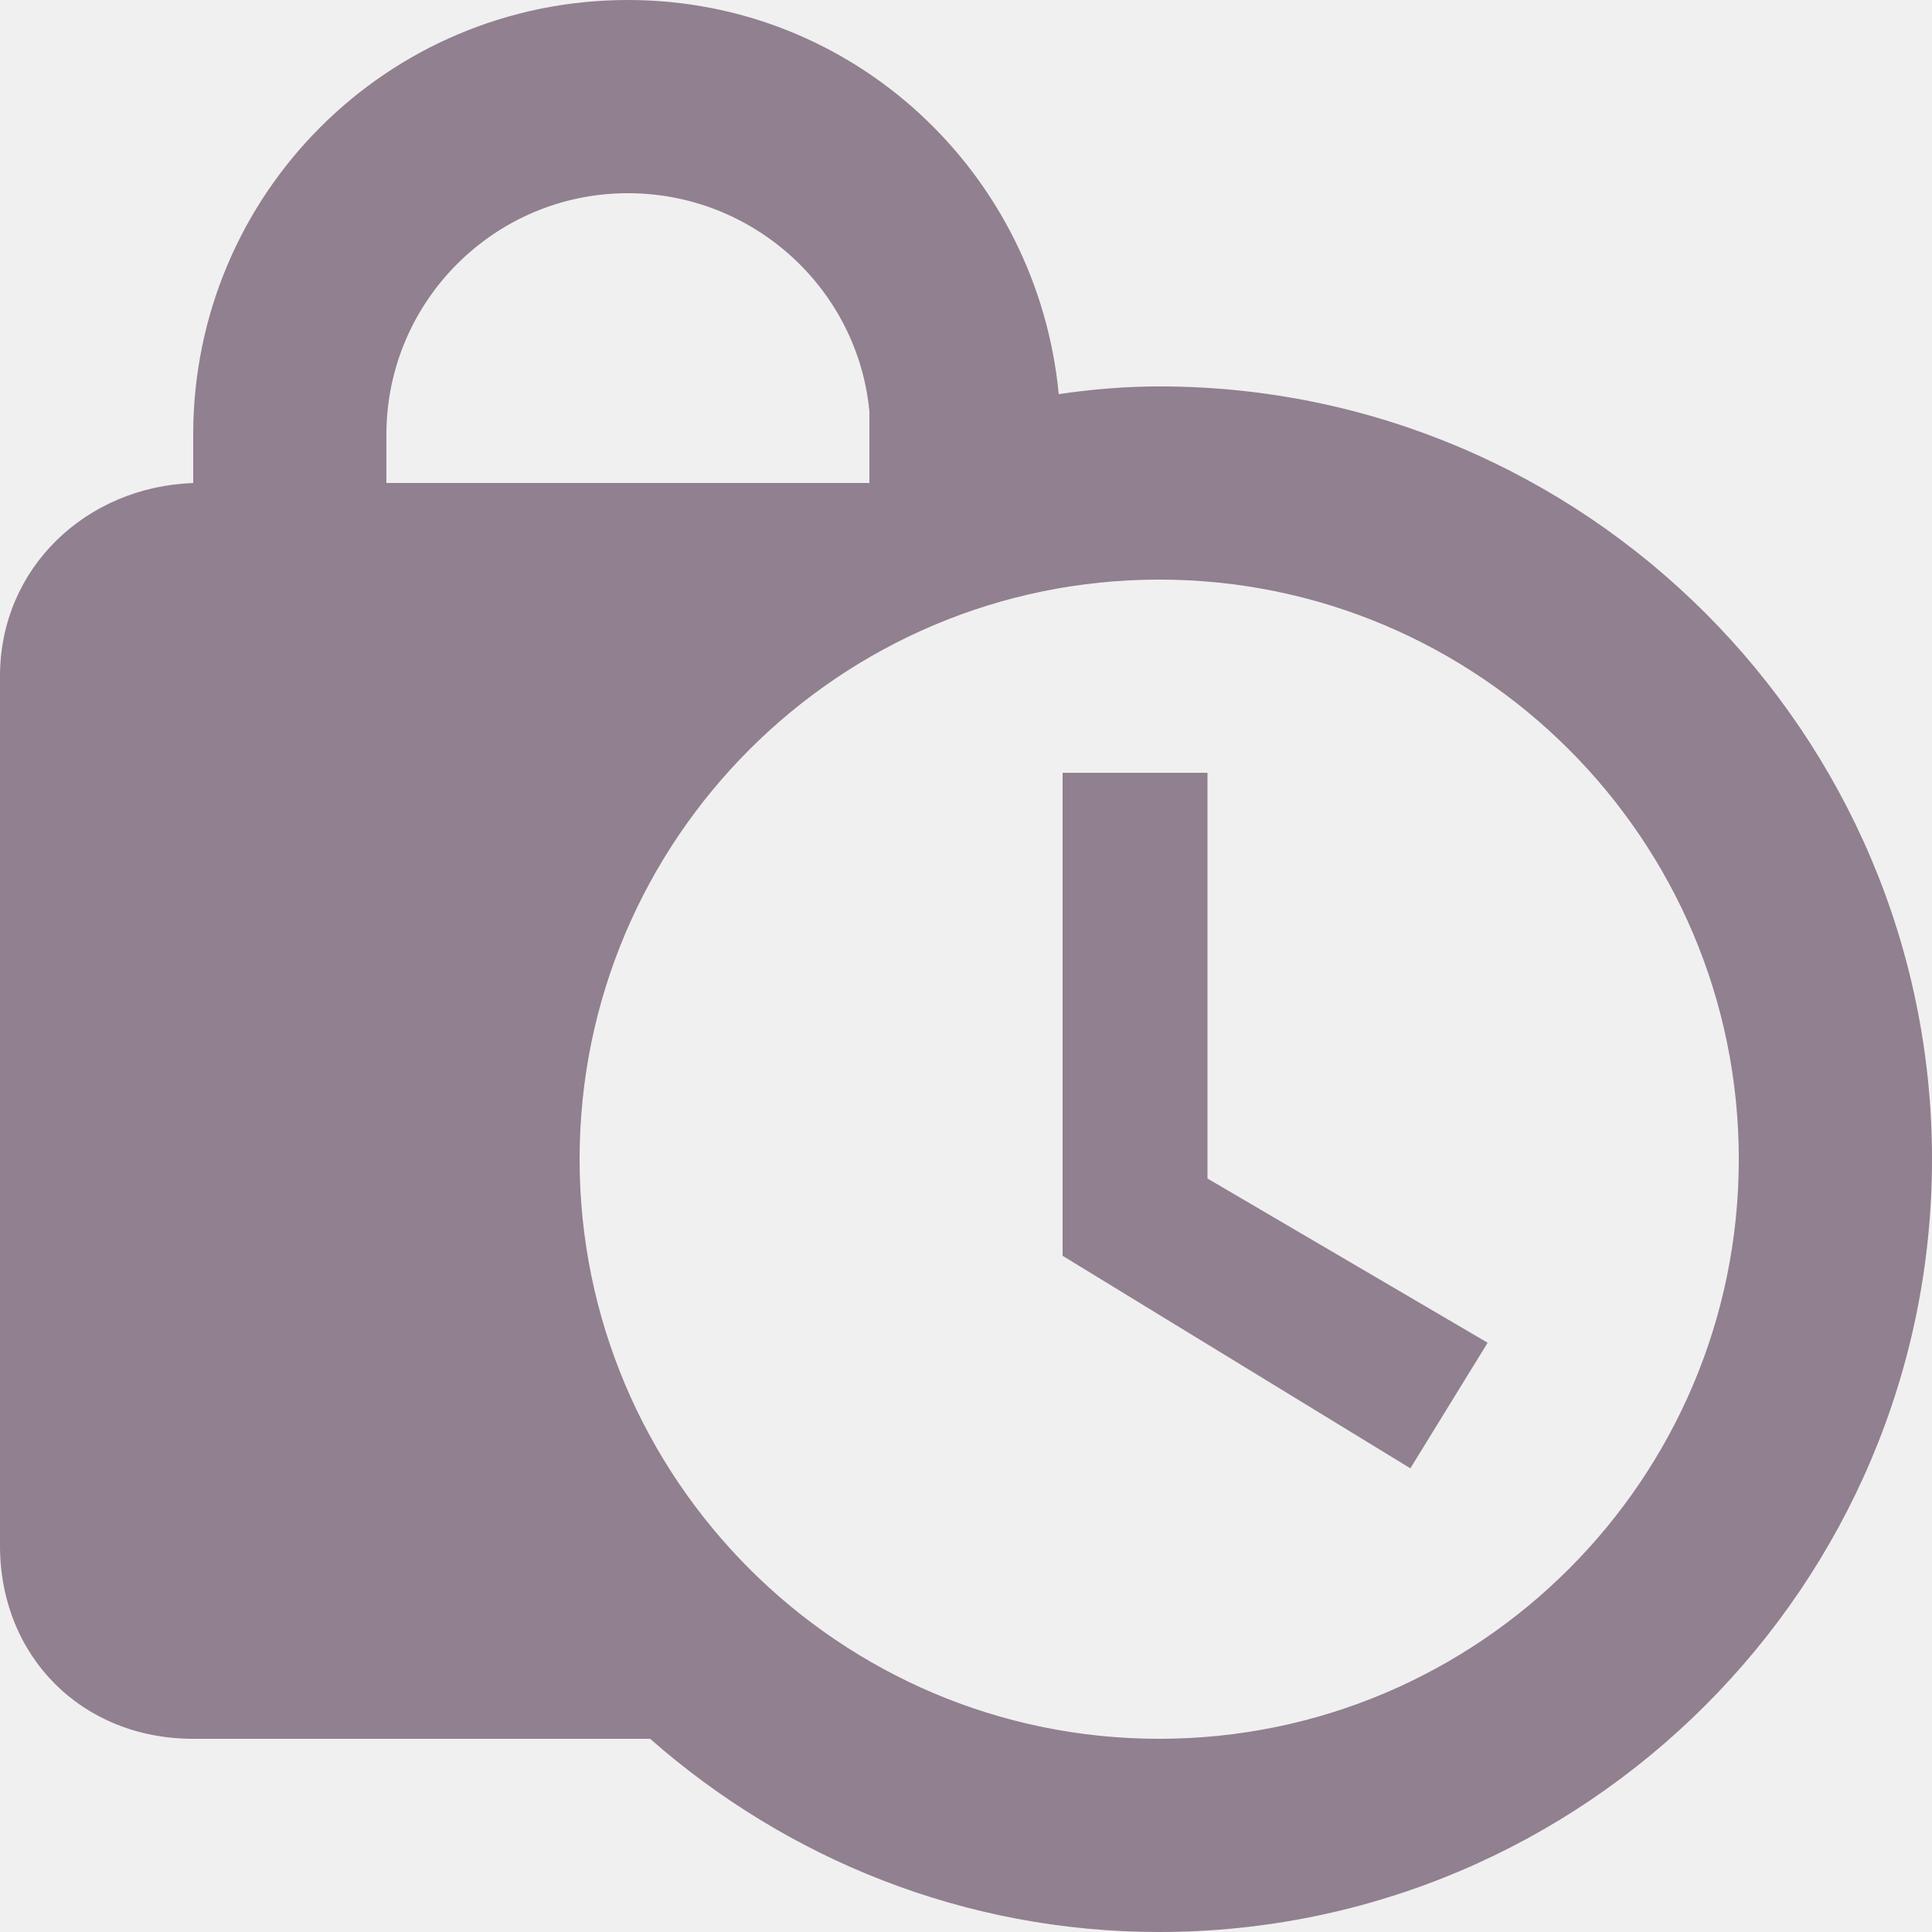
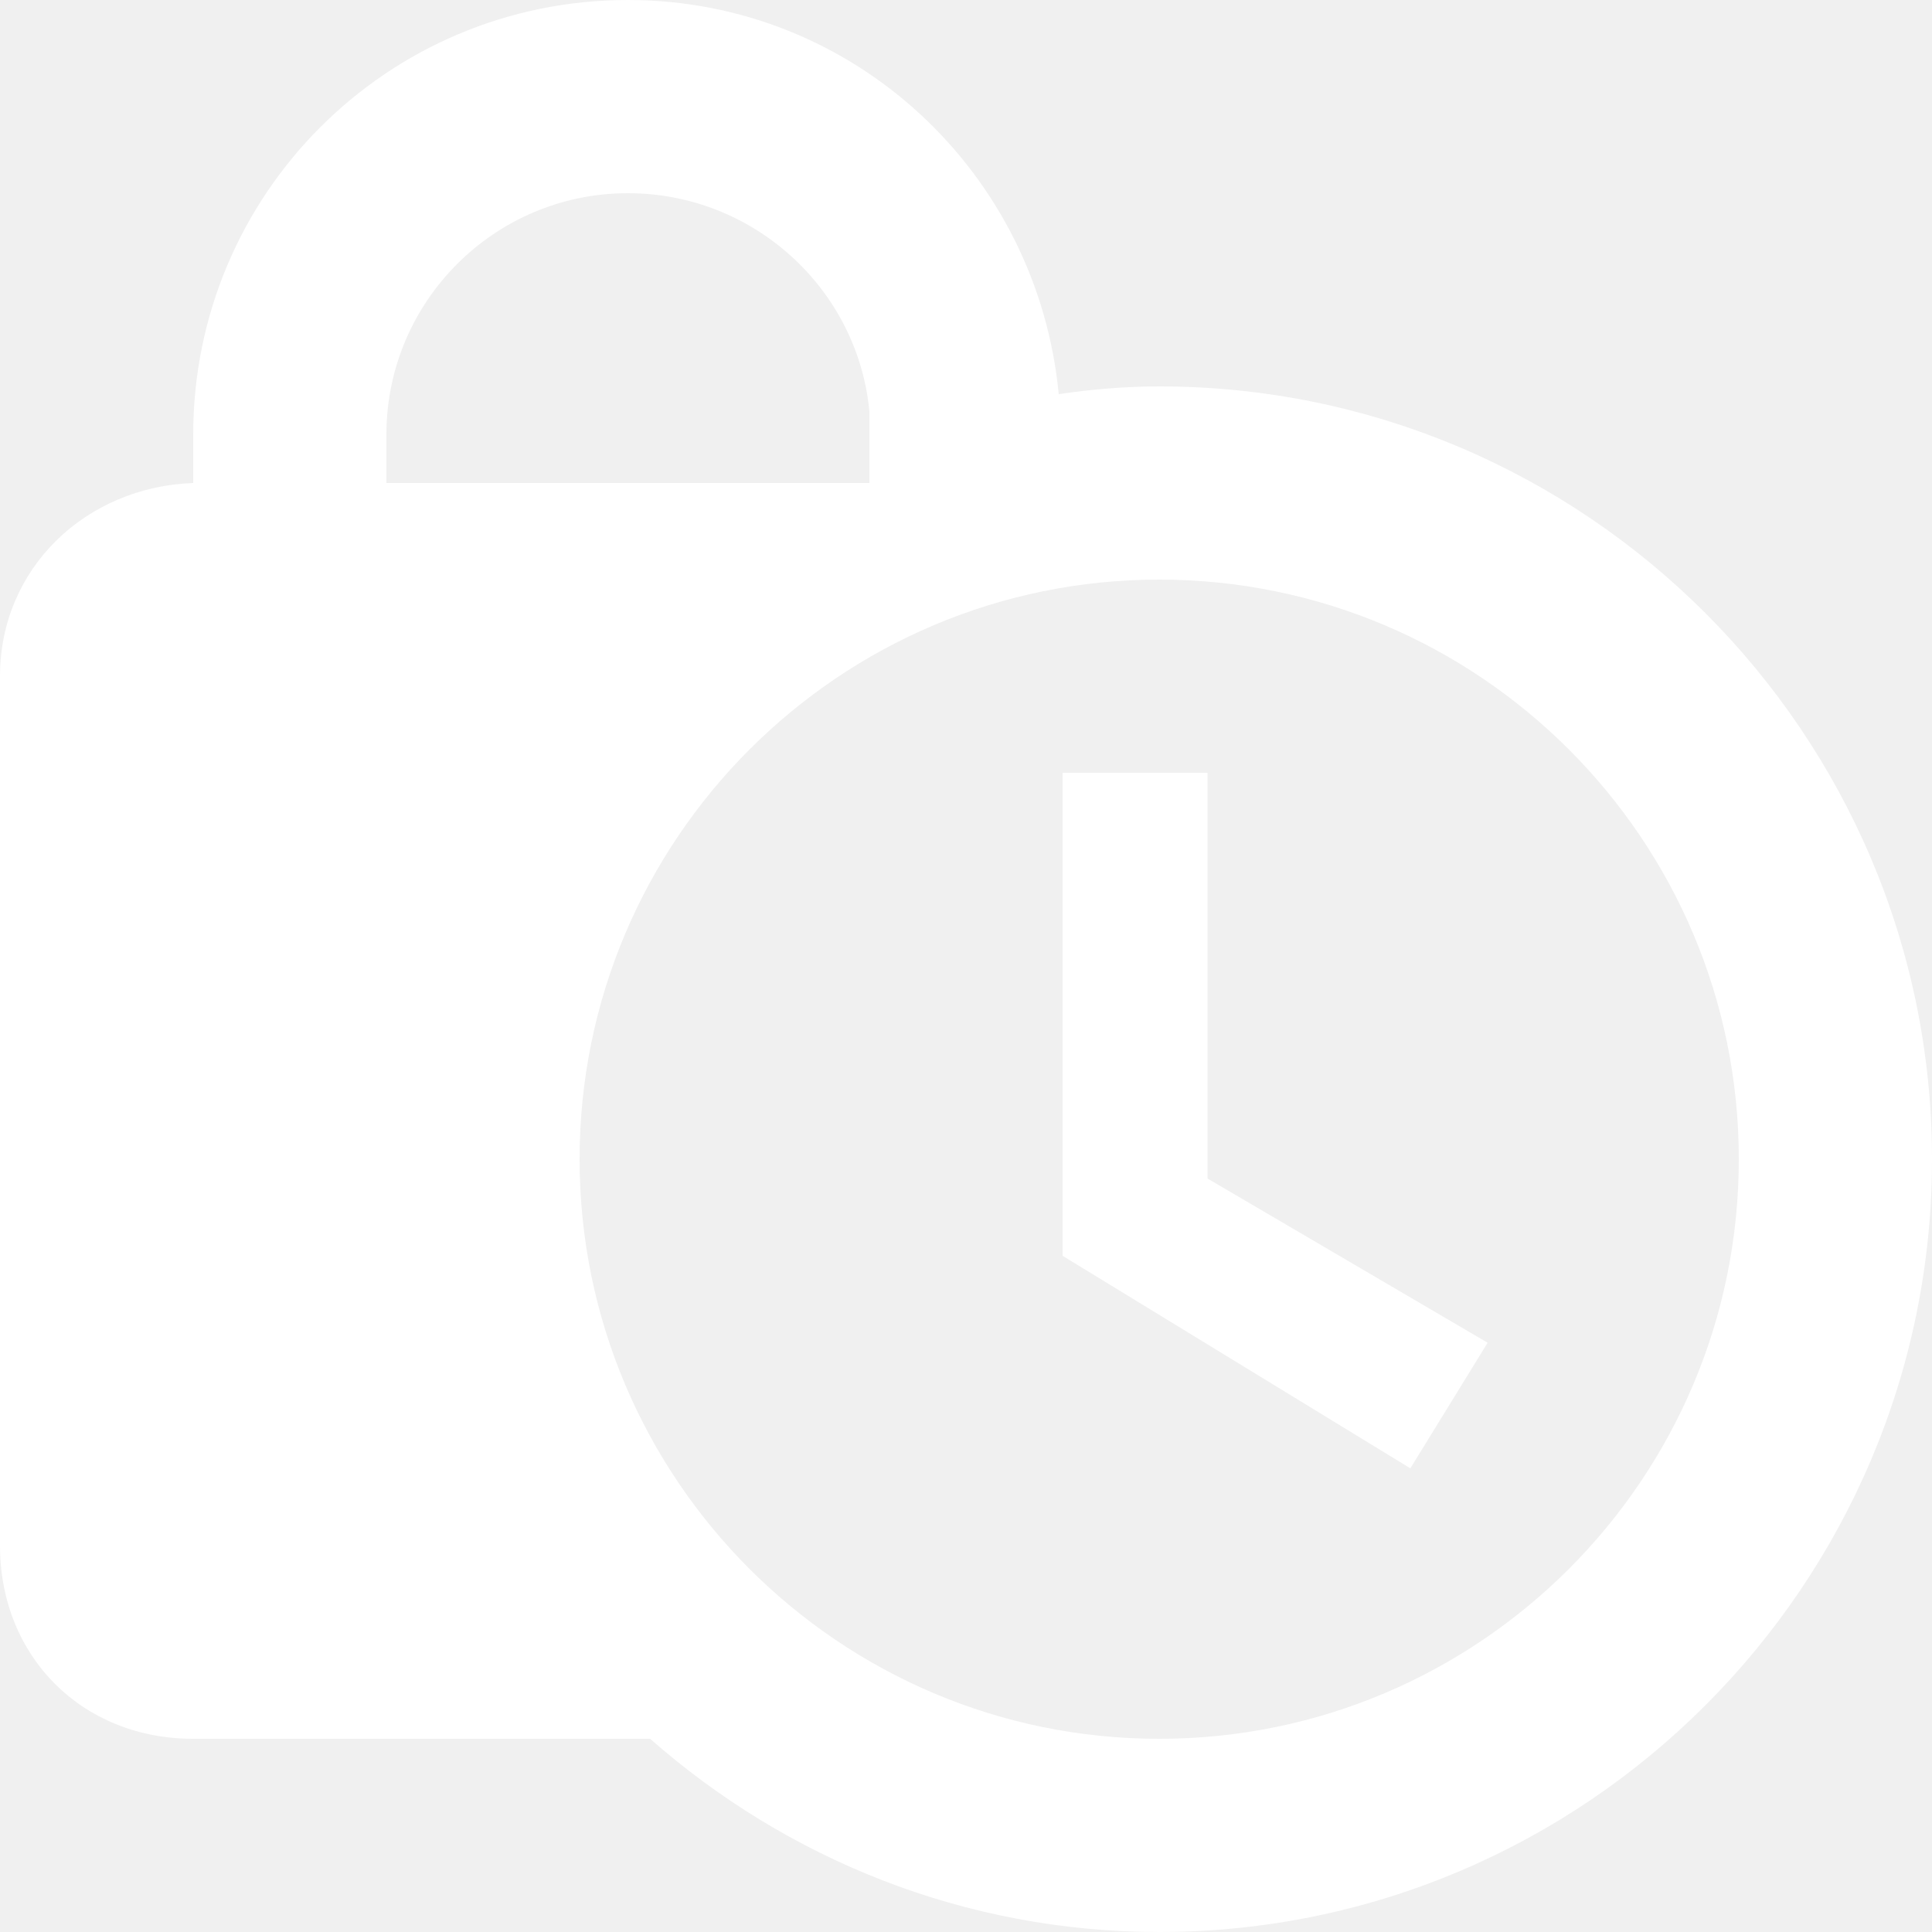
<svg xmlns="http://www.w3.org/2000/svg" width="10" height="10" viewBox="0 0 10 10" fill="none">
-   <path d="M6.25 6.1L7.7 6.95L7.3 7.6L5.5 6.5V4H6.25V6.1ZM10 6C10 8.205 8.205 10 6 10C4.99 10 4.07 9.62 3.365 9H1C0.425 9 0 8.575 0 8V3.5C0 2.94 0.445 2.52 1 2.5V2.25C1 1.005 2.005 0 3.25 0C4.42 0 5.37 0.895 5.48 2.04C5.65 2.015 5.825 2 6 2C8.205 2 10 3.795 10 6ZM2 2.5H4.5V2.13C4.44 1.495 3.9 1 3.25 1C2.56 1 2 1.56 2 2.25V2.5ZM9 6C9 4.345 7.655 3 6 3C4.345 3 3 4.345 3 6C3 7.655 4.345 9 6 9C7.655 9 9 7.655 9 6Z" fill="#918090" />
+   <path d="M6.25 6.1L7.7 6.95L7.3 7.6L5.5 6.5V4H6.25V6.1ZM10 6C10 8.205 8.205 10 6 10C4.99 10 4.07 9.62 3.365 9H1C0.425 9 0 8.575 0 8V3.5C0 2.94 0.445 2.52 1 2.5V2.25C1 1.005 2.005 0 3.25 0C4.42 0 5.37 0.895 5.48 2.04C5.65 2.015 5.825 2 6 2C8.205 2 10 3.795 10 6ZM2 2.5H4.5V2.13C4.44 1.495 3.9 1 3.25 1C2.56 1 2 1.56 2 2.25V2.5ZM9 6C9 4.345 7.655 3 6 3C4.345 3 3 4.345 3 6C3 7.655 4.345 9 6 9C7.655 9 9 7.655 9 6Z" fill="#FFFFFF" />
</svg>
